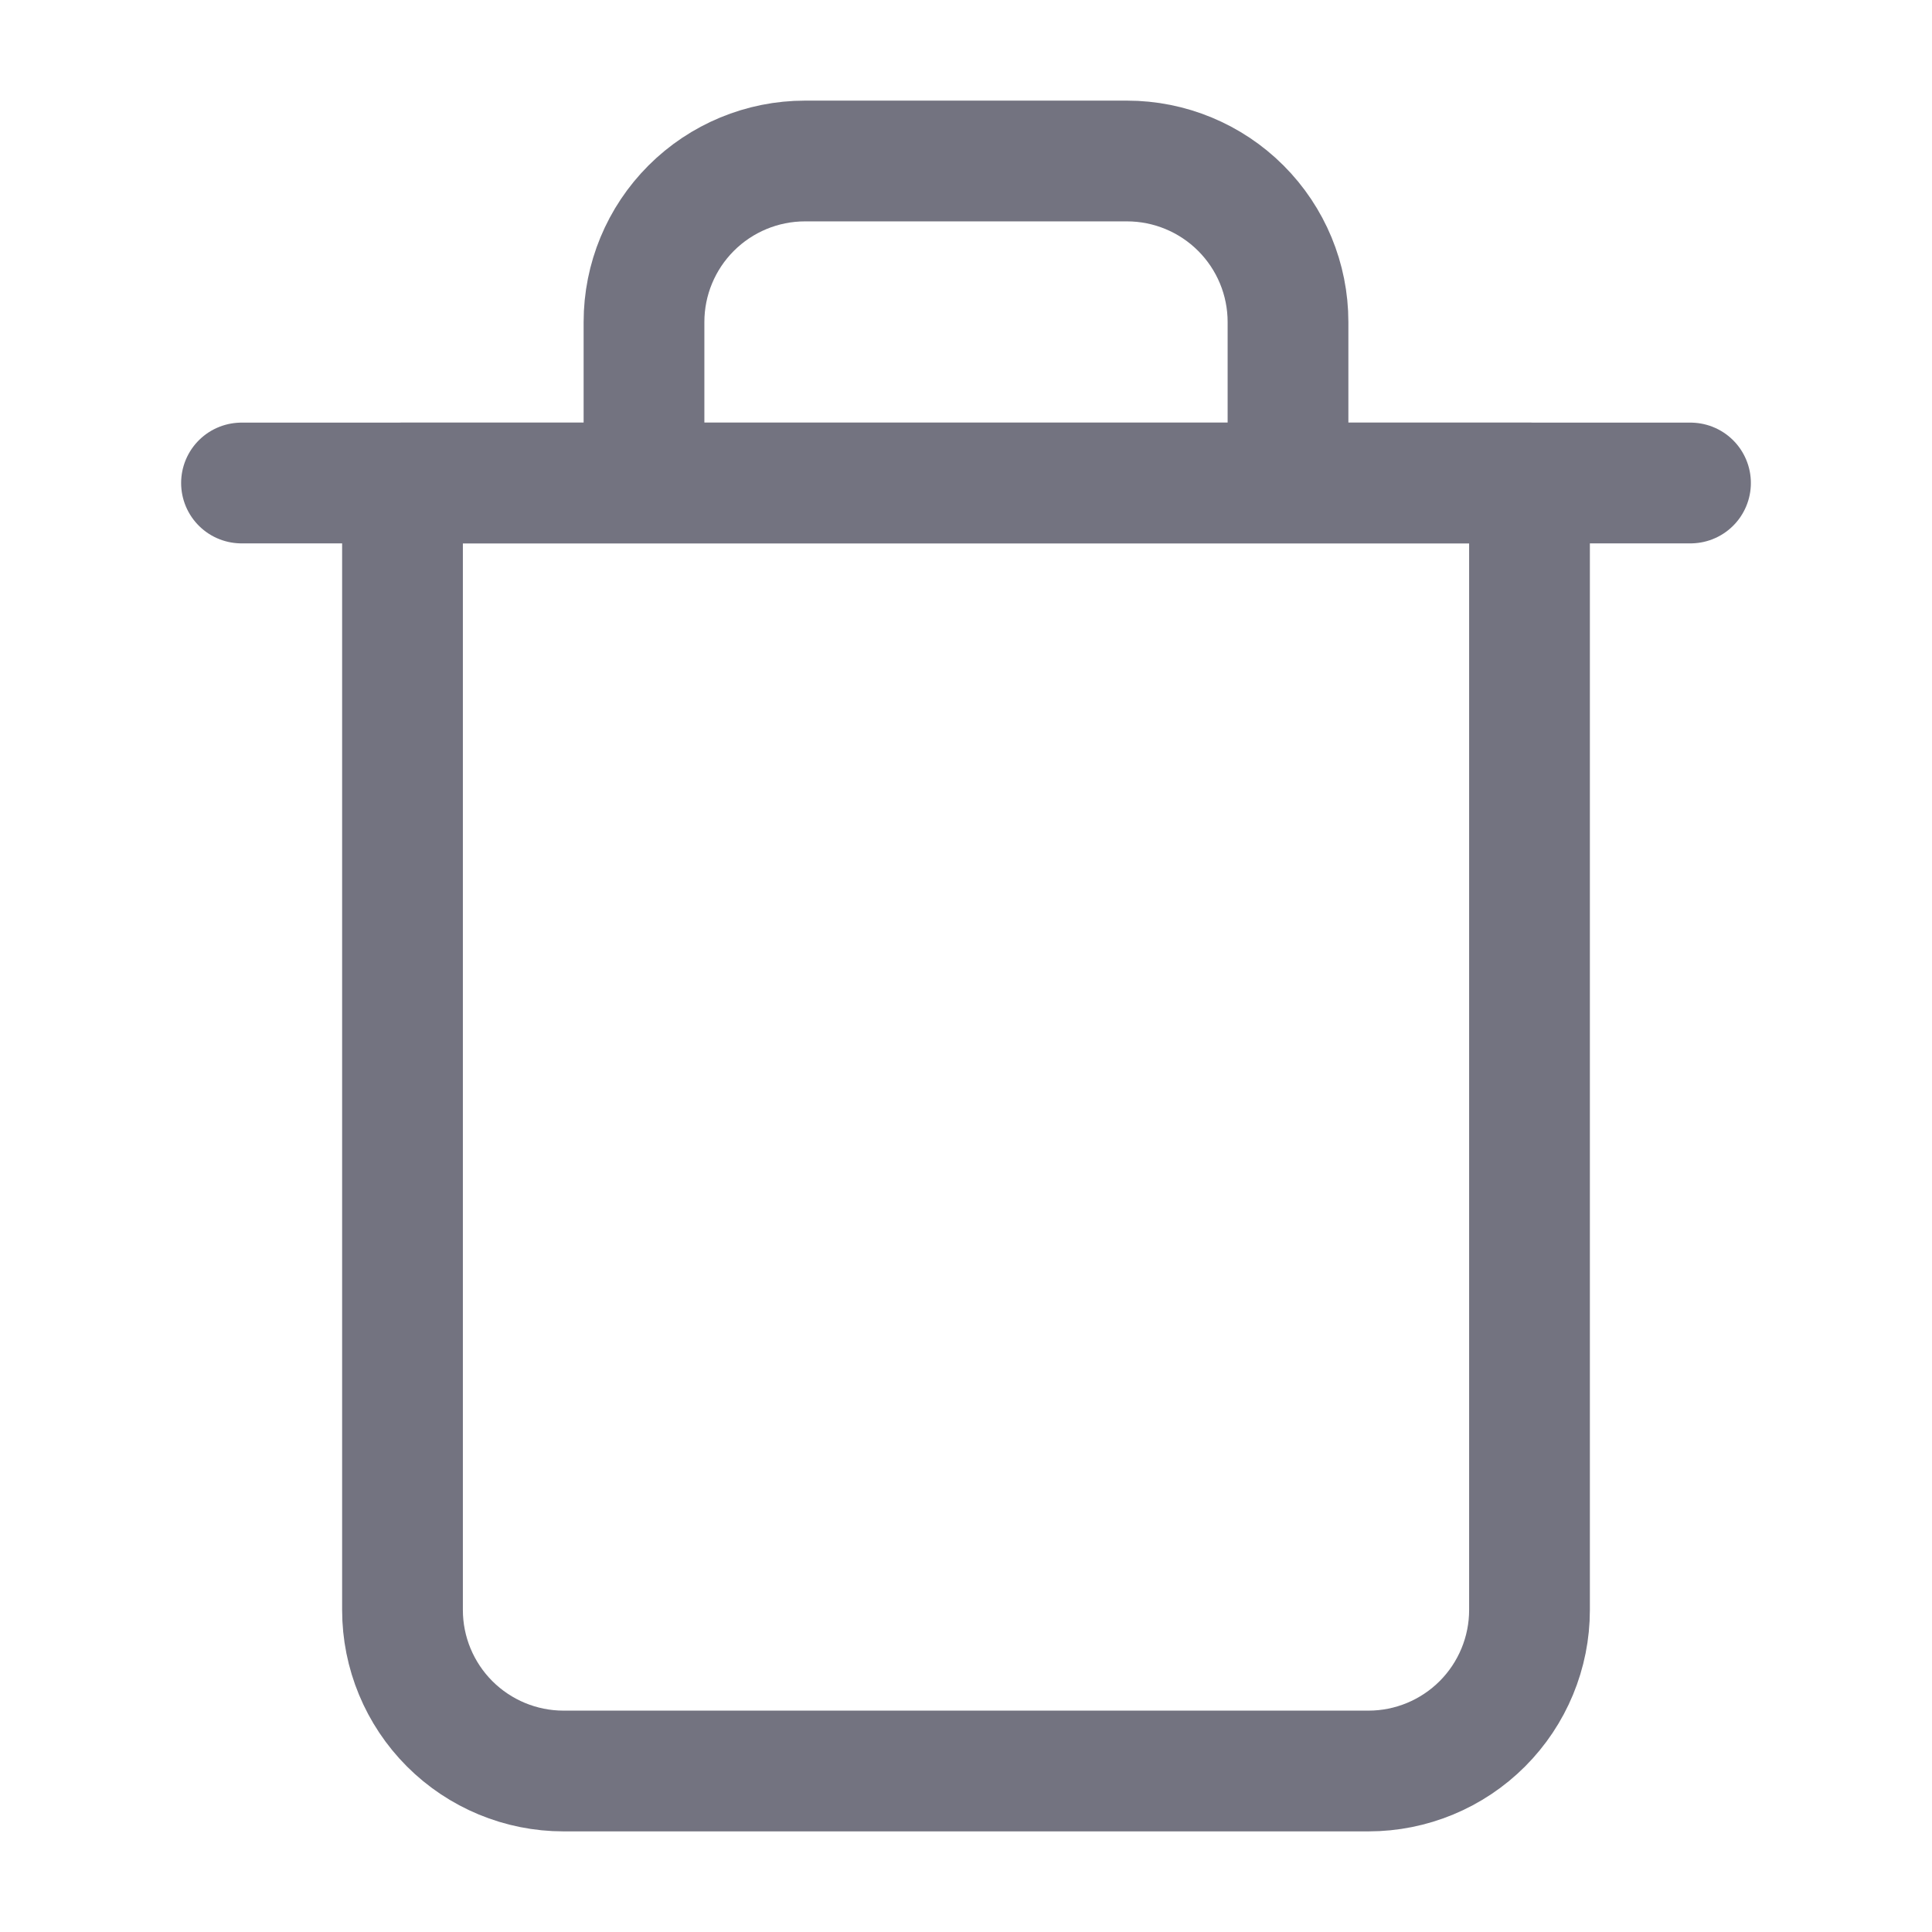
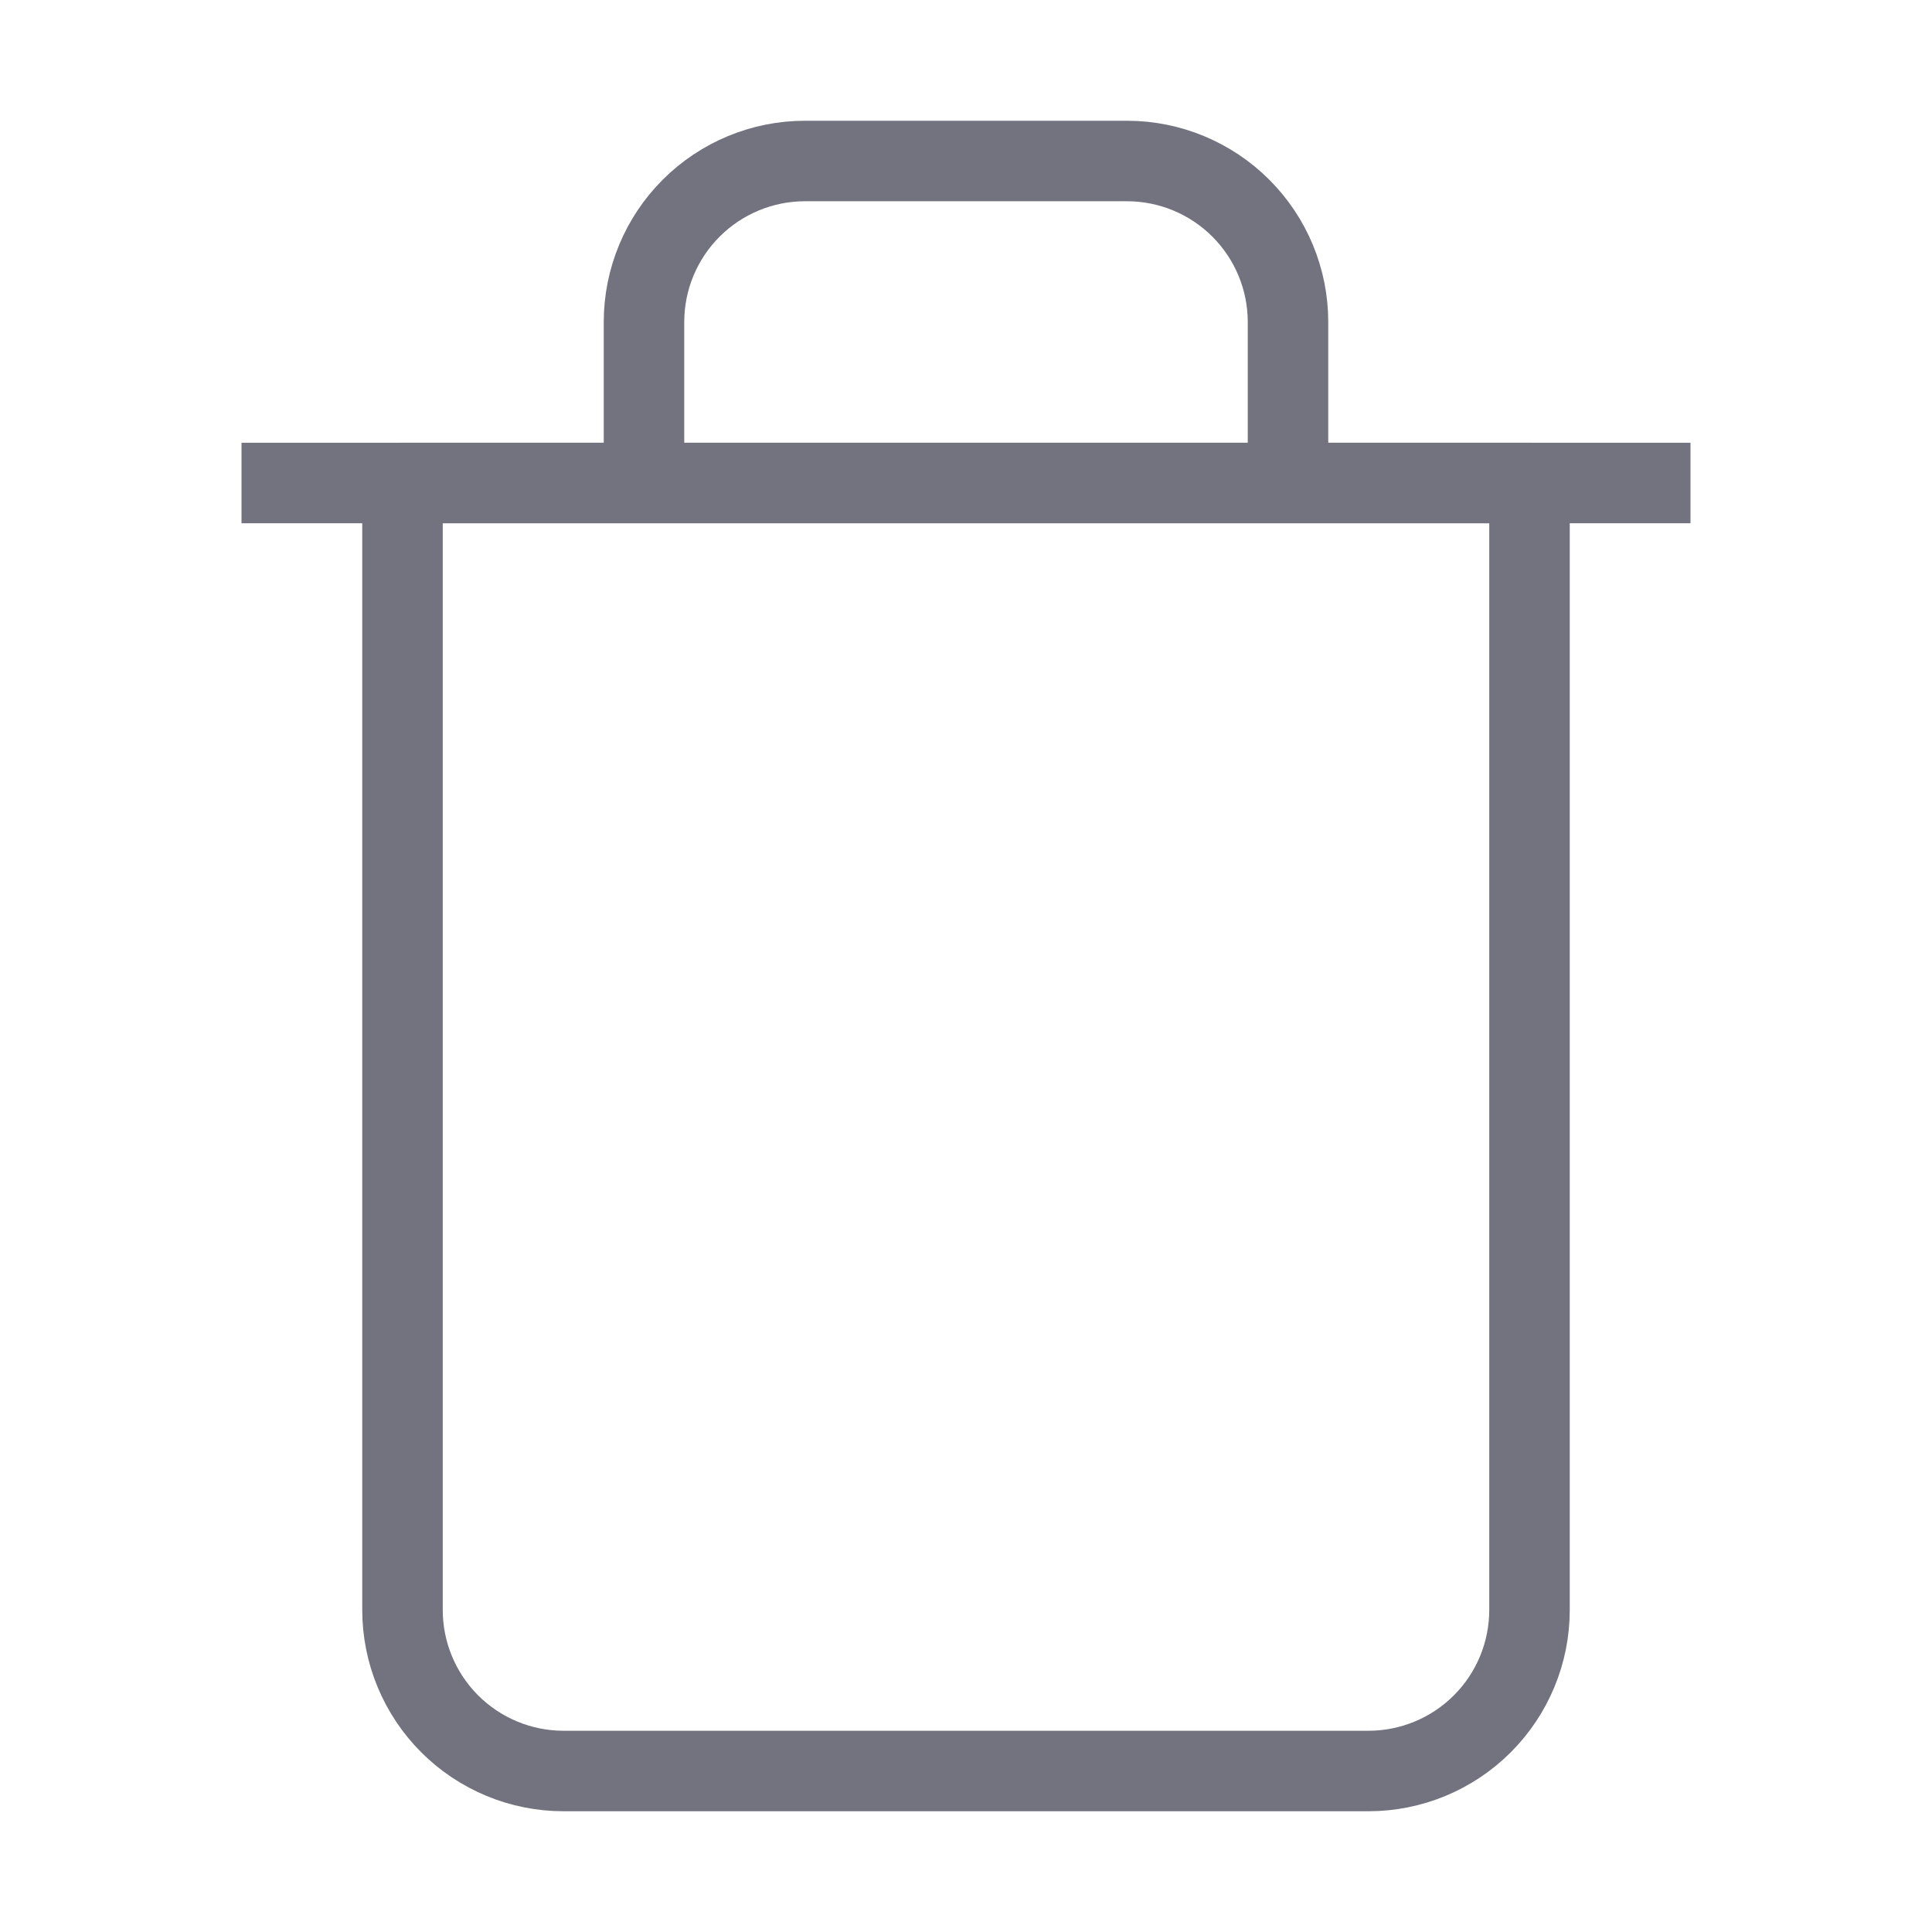
<svg xmlns="http://www.w3.org/2000/svg" width="24" height="24" viewBox="0 0 24 24" fill="none">
-   <path d="M3 6H5H21" stroke="#737380" stroke-width="1.5" stroke-linecap="round" stroke-linejoin="round" />
-   <path d="M8 6V4C8 3.469 8.211 2.961 8.586 2.586C8.961 2.211 9.47 2 10 2H14C14.53 2 15.039 2.211 15.414 2.586C15.789 2.961 16 3.469 16 4V6M19 6V20C19 20.53 18.789 21.039 18.414 21.414C18.039 21.789 17.53 22 17 22H7C6.47 22 5.961 21.789 5.586 21.414C5.211 21.039 5 20.53 5 20V6H19Z" stroke="#737380" stroke-width="1.5" stroke-linecap="round" stroke-linejoin="round" />
+   <path d="M3 6H5H21" stroke="#737380" strokeWidth="1.5" strokeLinecap="round" strokeLinejoin="round" />
+   <path d="M8 6V4C8 3.469 8.211 2.961 8.586 2.586C8.961 2.211 9.47 2 10 2H14C14.53 2 15.039 2.211 15.414 2.586C15.789 2.961 16 3.469 16 4V6M19 6V20C19 20.53 18.789 21.039 18.414 21.414C18.039 21.789 17.53 22 17 22H7C6.47 22 5.961 21.789 5.586 21.414C5.211 21.039 5 20.53 5 20V6H19Z" stroke="#737380" strokeWidth="1.5" strokeLinecap="round" stroke-linejoin="round" />
</svg>
